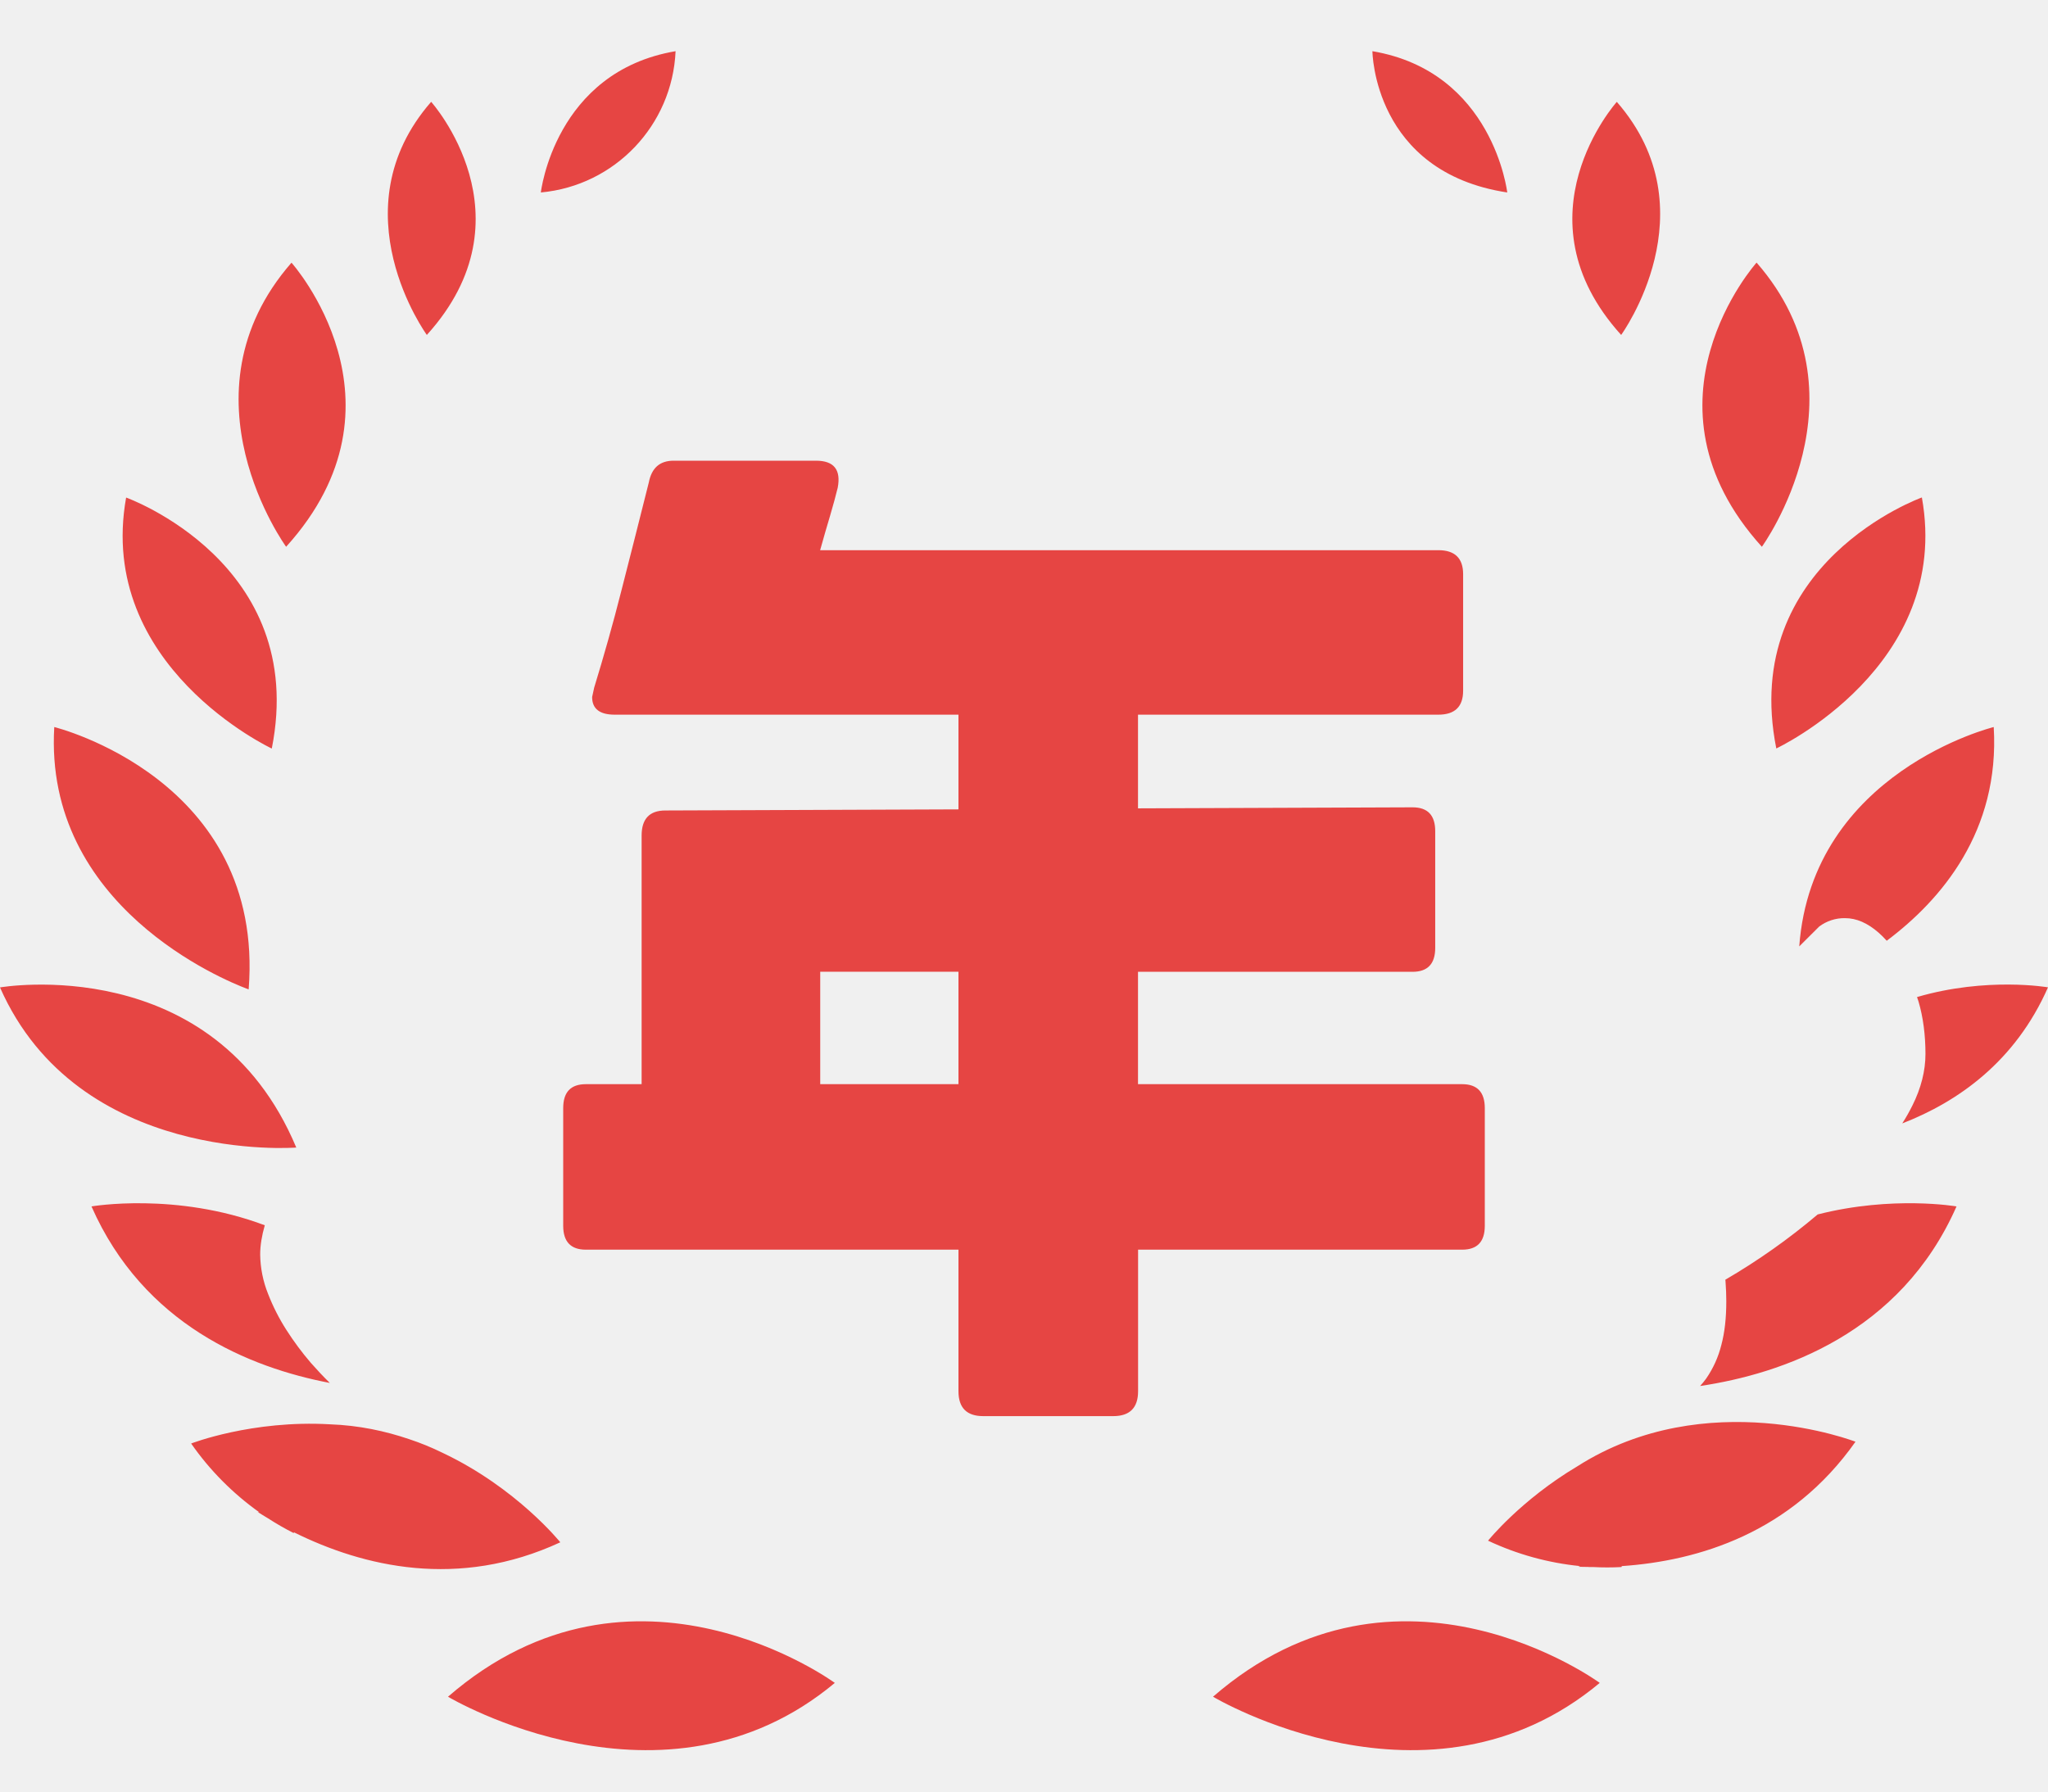
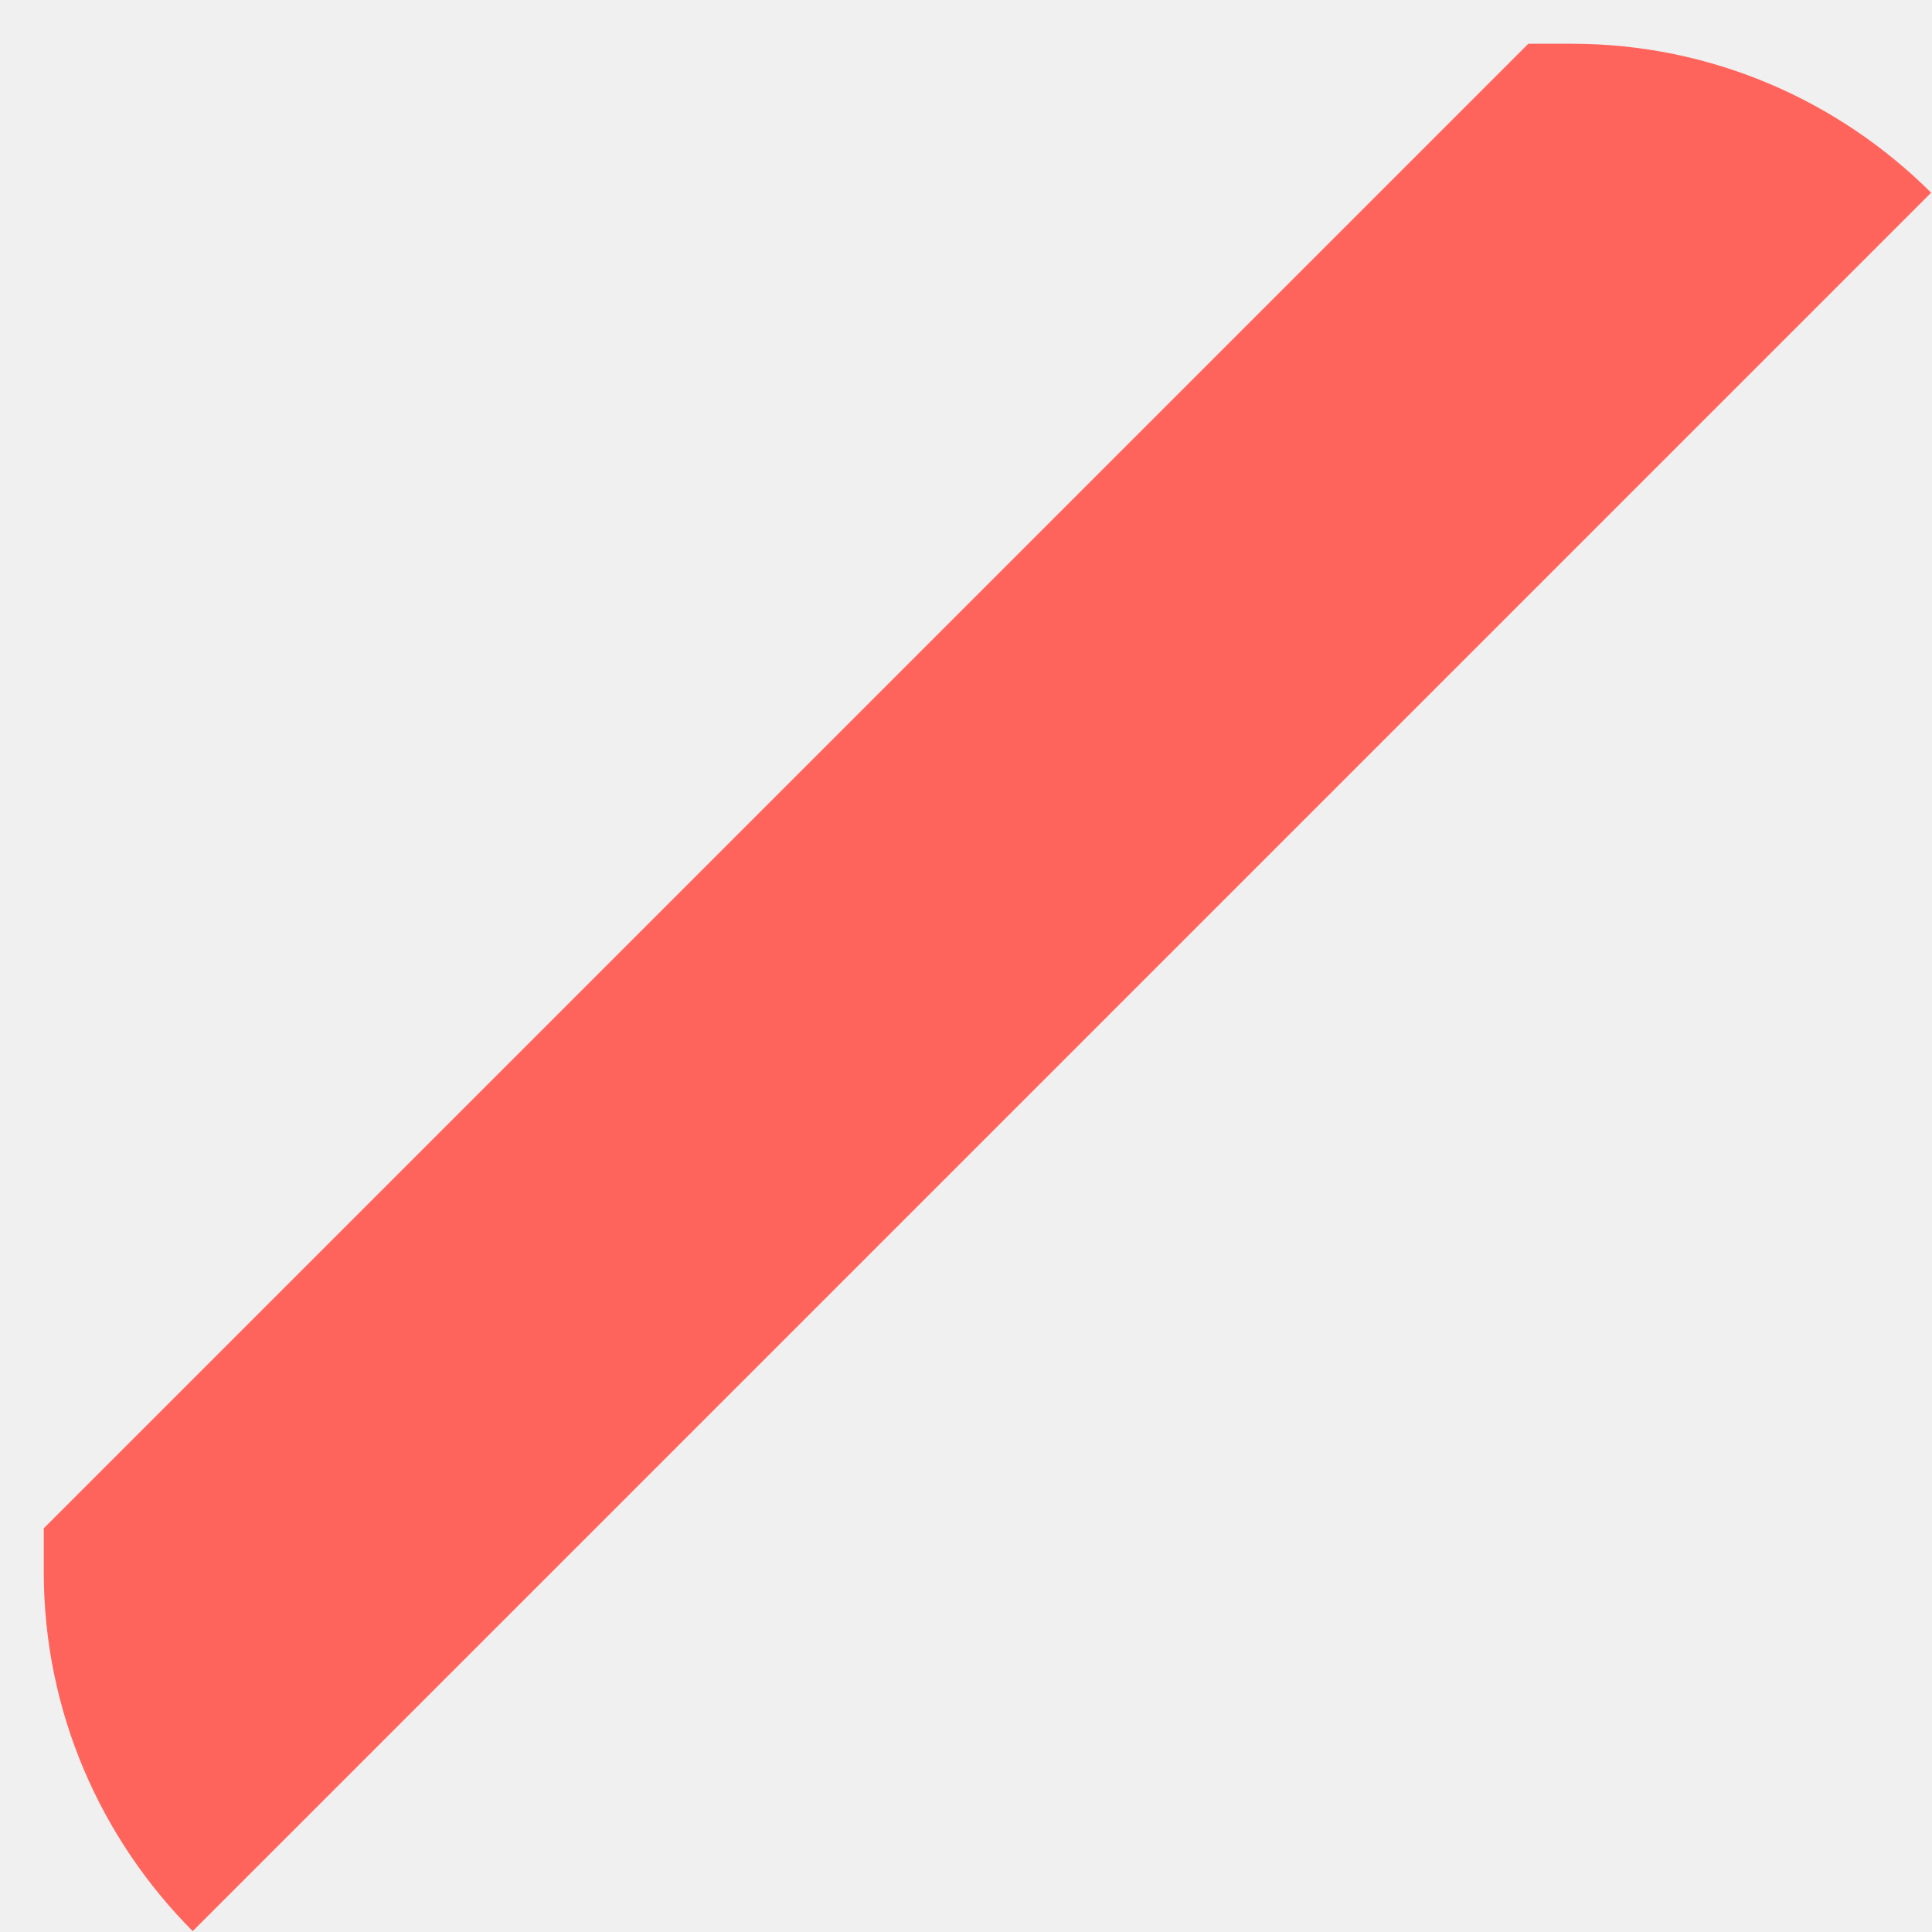
- <svg xmlns="http://www.w3.org/2000/svg" version="1.1" width="24px" height="21px">
+ <svg xmlns="http://www.w3.org/2000/svg" version="1.1" width="20px" height="20px">
  <defs>
    <pattern id="BGPattern" patternUnits="userSpaceOnUse" alignment="0 0" imageRepeat="None" />
-     <mask fill="white" id="Clip913">
-       <path d="M 16.083 0.6  C 16.083 0.6  16.093 2.017  17.663 2.256  C 17.663 2.256  17.5 0.84  16.083 0.6  Z M 22.522 5.831  C 22.522 5.831  20.382 6.596  20.816 8.773  C 20.816 8.773  22.877 7.809  22.522 5.831  Z M 23.364 8.522  C 23.364 8.522  21.236 9.045  21.085 11.093  L 21.319 10.86  C 21.406 10.795  21.512 10.76  21.621 10.762  C 21.755 10.762  21.884 10.818  22.016 10.933  C 22.049 10.962  22.079 10.993  22.11 11.027  C 22.748 10.549  23.437 9.744  23.364 8.522  Z M 20.647 6.409  C 20.647 6.409  21.941 4.631  20.585 3.078  C 20.585 3.078  19.116 4.717  20.647 6.409  Z M 18.998 3.926  C 18.998 3.926  20.059 2.468  18.947 1.194  C 18.947 1.194  17.741 2.538  18.998 3.926  Z M 6.338 2.256  C 7.204 2.177  7.879 1.469  7.917 0.6  C 6.5 0.84  6.338 2.256  6.338 2.256  Z M 24 11.573  C 24 11.573  23.282 11.448  22.465 11.687  C 22.471 11.705  22.477 11.721  22.483 11.74  C 22.537 11.925  22.564 12.132  22.564 12.354  C 22.564 12.55  22.513 12.754  22.411 12.958  C 22.375 13.03  22.336 13.1  22.292 13.168  C 22.944 12.915  23.616 12.445  24 11.573  Z M 18.747 19.726  C 18.747 19.726  16.392 17.998  14.215 19.888  C 14.215 19.888  16.742 21.4  18.747 19.726  Z M 9.783 19.726  C 9.783 19.726  7.428 17.998  5.25 19.888  C 5.25 19.888  7.778 21.4  9.783 19.726  Z M 18.616 18.367  L 18.494 18.365  L 18.519 18.357  C 18.144 18.32  17.778 18.219  17.438 18.059  C 17.438 18.059  17.821 17.582  18.485 17.187  C 20 16.221  21.744 16.899  21.744 16.899  C 20.99 17.97  19.901 18.296  19.005 18.357  L 19.002 18.368  C 18.891 18.374  18.78 18.374  18.67 18.368  L 18.616 18.368  Z M 3.038 17.726  C 2.728 17.505  2.457 17.232  2.24 16.92  C 2.24 16.92  2.954 16.642  3.868 16.695  C 4.203 16.707  4.513 16.773  4.795 16.869  C 4.925 16.912  5.056 16.965  5.186 17.029  C 6.054 17.439  6.566 18.078  6.566 18.078  C 5.369 18.633  4.254 18.362  3.447 17.962  L 3.44 17.969  C 3.337 17.917  3.237 17.859  3.141 17.797  C 3.1 17.772  3.059 17.748  3.019 17.722  L 3.038 17.726  Z M 22.928 14.141  C 22.928 14.141  22.181 14.011  21.301 14.235  C 20.964 14.521  20.601 14.777  20.219 15  L 20.221 15.022  C 20.227 15.103  20.23 15.18  20.23 15.252  C 20.23 15.451  20.211 15.619  20.172 15.765  C 20.137 15.906  20.077 16.039  19.994 16.159  C 19.972 16.189  19.948 16.219  19.923 16.246  C 20.875 16.104  22.27 15.635  22.928 14.141  Z M 3.865 16.21  C 3.787 16.134  3.715 16.056  3.644 15.976  C 3.538 15.853  3.442 15.723  3.355 15.587  C 3.27 15.454  3.198 15.312  3.141 15.165  C 3.082 15.018  3.051 14.862  3.049 14.704  C 3.049 14.598  3.068 14.484  3.103 14.362  C 2.061 13.969  1.072 14.141  1.072 14.141  C 1.683 15.528  2.926 16.031  3.865 16.21  Z M 5.053 1.193  C 3.94 2.468  5.002 3.926  5.002 3.926  C 6.259 2.538  5.053 1.194  5.053 1.194  Z M 3.472 13.451  C 3.472 13.451  0.916 13.653  0 11.574  C 0 11.574  2.503 11.136  3.472 13.451  Z M 0.636 8.522  C 0.636 8.522  3.108 9.13  2.914 11.597  L 2.89 11.588  C 2.638 11.493  0.51 10.627  0.636 8.521  Z M 3.185 8.774  C 3.185 8.774  1.124 7.81  1.478 5.832  C 1.478 5.832  3.618 6.597  3.185 8.774  Z M 3.353 6.409  C 3.353 6.409  2.059 4.632  3.416 3.079  C 3.416 3.079  4.884 4.718  3.353 6.409  Z M 17.4 12.989  L 17.4 14.368  C 17.4 14.555  17.312 14.648  17.134 14.648  L 13.337 14.648  L 13.337 16.307  C 13.337 16.502  13.239 16.599  13.046 16.599  L 11.522 16.599  C 11.329 16.599  11.232 16.502  11.232 16.307  L 11.232 14.648  L 6.866 14.648  C 6.688 14.648  6.6 14.554  6.6 14.368  L 6.6 12.989  C 6.6 12.801  6.688 12.708  6.866 12.708  L 7.519 12.708  L 7.519 9.793  C 7.519 9.598  7.612 9.5  7.797 9.5  L 11.232 9.487  L 11.232 8.377  L 7.204 8.377  C 7.027 8.377  6.939 8.308  6.939 8.17  L 6.963 8.06  C 7.075 7.694  7.183 7.314  7.283 6.919  C 7.384 6.525  7.491 6.103  7.603 5.656  C 7.636 5.485  7.732 5.4  7.894 5.4  L 9.563 5.4  C 9.773 5.4  9.857 5.506  9.817 5.717  C 9.793 5.815  9.763 5.925  9.727 6.047  C 9.69 6.169  9.652 6.303  9.611 6.449  L 16.856 6.449  C 17.049 6.449  17.146 6.543  17.146 6.73  L 17.146 8.096  C 17.146 8.284  17.049 8.377  16.855 8.377  L 13.336 8.377  L 13.336 9.475  L 16.554 9.463  C 16.731 9.463  16.819 9.556  16.819 9.743  L 16.819 11.11  C 16.819 11.297  16.731 11.391  16.553 11.391  L 13.336 11.391  L 13.336 12.708  L 17.134 12.708  C 17.311 12.708  17.4 12.801  17.4 12.989  Z M 11.232 11.39  L 9.612 11.39  L 9.612 12.708  L 11.232 12.708  L 11.232 11.391  Z " fill-rule="evenodd" />
+     <mask fill="white" id="Clip1955">
+       <path d="M 1.995 19.991  L 19.991 1.995  C 19.037 1.044  17.72 0.453  16.273 0.453  L 15.821 0.453  L 0.453 15.821  L 0.453 16.273  C 0.453 17.72  1.044 19.037  1.995 19.991  Z " fill-rule="evenodd" />
    </mask>
  </defs>
-   <g transform="matrix(1 0 0 1 -91 -1205 )">
-     <path d="M 16.083 0.6  C 16.083 0.6  16.093 2.017  17.663 2.256  C 17.663 2.256  17.5 0.84  16.083 0.6  Z M 22.522 5.831  C 22.522 5.831  20.382 6.596  20.816 8.773  C 20.816 8.773  22.877 7.809  22.522 5.831  Z M 23.364 8.522  C 23.364 8.522  21.236 9.045  21.085 11.093  L 21.319 10.86  C 21.406 10.795  21.512 10.76  21.621 10.762  C 21.755 10.762  21.884 10.818  22.016 10.933  C 22.049 10.962  22.079 10.993  22.11 11.027  C 22.748 10.549  23.437 9.744  23.364 8.522  Z M 20.647 6.409  C 20.647 6.409  21.941 4.631  20.585 3.078  C 20.585 3.078  19.116 4.717  20.647 6.409  Z M 18.998 3.926  C 18.998 3.926  20.059 2.468  18.947 1.194  C 18.947 1.194  17.741 2.538  18.998 3.926  Z M 6.338 2.256  C 7.204 2.177  7.879 1.469  7.917 0.6  C 6.5 0.84  6.338 2.256  6.338 2.256  Z M 24 11.573  C 24 11.573  23.282 11.448  22.465 11.687  C 22.471 11.705  22.477 11.721  22.483 11.74  C 22.537 11.925  22.564 12.132  22.564 12.354  C 22.564 12.55  22.513 12.754  22.411 12.958  C 22.375 13.03  22.336 13.1  22.292 13.168  C 22.944 12.915  23.616 12.445  24 11.573  Z M 18.747 19.726  C 18.747 19.726  16.392 17.998  14.215 19.888  C 14.215 19.888  16.742 21.4  18.747 19.726  Z M 9.783 19.726  C 9.783 19.726  7.428 17.998  5.25 19.888  C 5.25 19.888  7.778 21.4  9.783 19.726  Z M 18.616 18.367  L 18.494 18.365  L 18.519 18.357  C 18.144 18.32  17.778 18.219  17.438 18.059  C 17.438 18.059  17.821 17.582  18.485 17.187  C 20 16.221  21.744 16.899  21.744 16.899  C 20.99 17.97  19.901 18.296  19.005 18.357  L 19.002 18.368  C 18.891 18.374  18.78 18.374  18.67 18.368  L 18.616 18.368  Z M 3.038 17.726  C 2.728 17.505  2.457 17.232  2.24 16.92  C 2.24 16.92  2.954 16.642  3.868 16.695  C 4.203 16.707  4.513 16.773  4.795 16.869  C 4.925 16.912  5.056 16.965  5.186 17.029  C 6.054 17.439  6.566 18.078  6.566 18.078  C 5.369 18.633  4.254 18.362  3.447 17.962  L 3.44 17.969  C 3.337 17.917  3.237 17.859  3.141 17.797  C 3.1 17.772  3.059 17.748  3.019 17.722  L 3.038 17.726  Z M 22.928 14.141  C 22.928 14.141  22.181 14.011  21.301 14.235  C 20.964 14.521  20.601 14.777  20.219 15  L 20.221 15.022  C 20.227 15.103  20.23 15.18  20.23 15.252  C 20.23 15.451  20.211 15.619  20.172 15.765  C 20.137 15.906  20.077 16.039  19.994 16.159  C 19.972 16.189  19.948 16.219  19.923 16.246  C 20.875 16.104  22.27 15.635  22.928 14.141  Z M 3.865 16.21  C 3.787 16.134  3.715 16.056  3.644 15.976  C 3.538 15.853  3.442 15.723  3.355 15.587  C 3.27 15.454  3.198 15.312  3.141 15.165  C 3.082 15.018  3.051 14.862  3.049 14.704  C 3.049 14.598  3.068 14.484  3.103 14.362  C 2.061 13.969  1.072 14.141  1.072 14.141  C 1.683 15.528  2.926 16.031  3.865 16.21  Z M 5.053 1.193  C 3.94 2.468  5.002 3.926  5.002 3.926  C 6.259 2.538  5.053 1.194  5.053 1.194  Z M 3.472 13.451  C 3.472 13.451  0.916 13.653  0 11.574  C 0 11.574  2.503 11.136  3.472 13.451  Z M 0.636 8.522  C 0.636 8.522  3.108 9.13  2.914 11.597  L 2.89 11.588  C 2.638 11.493  0.51 10.627  0.636 8.521  Z M 3.185 8.774  C 3.185 8.774  1.124 7.81  1.478 5.832  C 1.478 5.832  3.618 6.597  3.185 8.774  Z M 3.353 6.409  C 3.353 6.409  2.059 4.632  3.416 3.079  C 3.416 3.079  4.884 4.718  3.353 6.409  Z M 17.4 12.989  L 17.4 14.368  C 17.4 14.555  17.312 14.648  17.134 14.648  L 13.337 14.648  L 13.337 16.307  C 13.337 16.502  13.239 16.599  13.046 16.599  L 11.522 16.599  C 11.329 16.599  11.232 16.502  11.232 16.307  L 11.232 14.648  L 6.866 14.648  C 6.688 14.648  6.6 14.554  6.6 14.368  L 6.6 12.989  C 6.6 12.801  6.688 12.708  6.866 12.708  L 7.519 12.708  L 7.519 9.793  C 7.519 9.598  7.612 9.5  7.797 9.5  L 11.232 9.487  L 11.232 8.377  L 7.204 8.377  C 7.027 8.377  6.939 8.308  6.939 8.17  L 6.963 8.06  C 7.075 7.694  7.183 7.314  7.283 6.919  C 7.384 6.525  7.491 6.103  7.603 5.656  C 7.636 5.485  7.732 5.4  7.894 5.4  L 9.563 5.4  C 9.773 5.4  9.857 5.506  9.817 5.717  C 9.793 5.815  9.763 5.925  9.727 6.047  C 9.69 6.169  9.652 6.303  9.611 6.449  L 16.856 6.449  C 17.049 6.449  17.146 6.543  17.146 6.73  L 17.146 8.096  C 17.146 8.284  17.049 8.377  16.855 8.377  L 13.336 8.377  L 13.336 9.475  L 16.554 9.463  C 16.731 9.463  16.819 9.556  16.819 9.743  L 16.819 11.11  C 16.819 11.297  16.731 11.391  16.553 11.391  L 13.336 11.391  L 13.336 12.708  L 17.134 12.708  C 17.311 12.708  17.4 12.801  17.4 12.989  Z M 11.232 11.39  L 9.612 11.39  L 9.612 12.708  L 11.232 12.708  L 11.232 11.391  Z " fill-rule="nonzero" fill="rgba(230, 69, 67, 1)" stroke="none" transform="matrix(1 0 0 1 91 1205 )" class="fill" />
-     <path d="M 16.083 0.6  C 16.083 0.6  16.093 2.017  17.663 2.256  C 17.663 2.256  17.5 0.84  16.083 0.6  Z " stroke-width="0" stroke-dasharray="0" stroke="rgba(255, 255, 255, 0)" fill="none" transform="matrix(1 0 0 1 91 1205 )" class="stroke" mask="url(#Clip913)" />
-     <path d="M 22.522 5.831  C 22.522 5.831  20.382 6.596  20.816 8.773  C 20.816 8.773  22.877 7.809  22.522 5.831  Z " stroke-width="0" stroke-dasharray="0" stroke="rgba(255, 255, 255, 0)" fill="none" transform="matrix(1 0 0 1 91 1205 )" class="stroke" mask="url(#Clip913)" />
-     <path d="M 23.364 8.522  C 23.364 8.522  21.236 9.045  21.085 11.093  L 21.319 10.86  C 21.406 10.795  21.512 10.76  21.621 10.762  C 21.755 10.762  21.884 10.818  22.016 10.933  C 22.049 10.962  22.079 10.993  22.11 11.027  C 22.748 10.549  23.437 9.744  23.364 8.522  Z " stroke-width="0" stroke-dasharray="0" stroke="rgba(255, 255, 255, 0)" fill="none" transform="matrix(1 0 0 1 91 1205 )" class="stroke" mask="url(#Clip913)" />
-     <path d="M 20.647 6.409  C 20.647 6.409  21.941 4.631  20.585 3.078  C 20.585 3.078  19.116 4.717  20.647 6.409  Z " stroke-width="0" stroke-dasharray="0" stroke="rgba(255, 255, 255, 0)" fill="none" transform="matrix(1 0 0 1 91 1205 )" class="stroke" mask="url(#Clip913)" />
-     <path d="M 18.998 3.926  C 18.998 3.926  20.059 2.468  18.947 1.194  C 18.947 1.194  17.741 2.538  18.998 3.926  Z " stroke-width="0" stroke-dasharray="0" stroke="rgba(255, 255, 255, 0)" fill="none" transform="matrix(1 0 0 1 91 1205 )" class="stroke" mask="url(#Clip913)" />
-     <path d="M 6.338 2.256  C 7.204 2.177  7.879 1.469  7.917 0.6  C 6.5 0.84  6.338 2.256  6.338 2.256  Z " stroke-width="0" stroke-dasharray="0" stroke="rgba(255, 255, 255, 0)" fill="none" transform="matrix(1 0 0 1 91 1205 )" class="stroke" mask="url(#Clip913)" />
-     <path d="M 24 11.573  C 24 11.573  23.282 11.448  22.465 11.687  C 22.471 11.705  22.477 11.721  22.483 11.74  C 22.537 11.925  22.564 12.132  22.564 12.354  C 22.564 12.55  22.513 12.754  22.411 12.958  C 22.375 13.03  22.336 13.1  22.292 13.168  C 22.944 12.915  23.616 12.445  24 11.573  Z " stroke-width="0" stroke-dasharray="0" stroke="rgba(255, 255, 255, 0)" fill="none" transform="matrix(1 0 0 1 91 1205 )" class="stroke" mask="url(#Clip913)" />
-     <path d="M 18.747 19.726  C 18.747 19.726  16.392 17.998  14.215 19.888  C 14.215 19.888  16.742 21.4  18.747 19.726  Z " stroke-width="0" stroke-dasharray="0" stroke="rgba(255, 255, 255, 0)" fill="none" transform="matrix(1 0 0 1 91 1205 )" class="stroke" mask="url(#Clip913)" />
-     <path d="M 9.783 19.726  C 9.783 19.726  7.428 17.998  5.25 19.888  C 5.25 19.888  7.778 21.4  9.783 19.726  Z " stroke-width="0" stroke-dasharray="0" stroke="rgba(255, 255, 255, 0)" fill="none" transform="matrix(1 0 0 1 91 1205 )" class="stroke" mask="url(#Clip913)" />
-     <path d="M 18.616 18.367  L 18.494 18.365  L 18.519 18.357  C 18.144 18.32  17.778 18.219  17.438 18.059  C 17.438 18.059  17.821 17.582  18.485 17.187  C 20 16.221  21.744 16.899  21.744 16.899  C 20.99 17.97  19.901 18.296  19.005 18.357  L 19.002 18.368  C 18.891 18.374  18.78 18.374  18.67 18.368  L 18.616 18.368  Z " stroke-width="0" stroke-dasharray="0" stroke="rgba(255, 255, 255, 0)" fill="none" transform="matrix(1 0 0 1 91 1205 )" class="stroke" mask="url(#Clip913)" />
-     <path d="M 3.038 17.726  C 2.728 17.505  2.457 17.232  2.24 16.92  C 2.24 16.92  2.954 16.642  3.868 16.695  C 4.203 16.707  4.513 16.773  4.795 16.869  C 4.925 16.912  5.056 16.965  5.186 17.029  C 6.054 17.439  6.566 18.078  6.566 18.078  C 5.369 18.633  4.254 18.362  3.447 17.962  L 3.44 17.969  C 3.337 17.917  3.237 17.859  3.141 17.797  C 3.1 17.772  3.059 17.748  3.019 17.722  L 3.038 17.726  Z " stroke-width="0" stroke-dasharray="0" stroke="rgba(255, 255, 255, 0)" fill="none" transform="matrix(1 0 0 1 91 1205 )" class="stroke" mask="url(#Clip913)" />
-     <path d="M 22.928 14.141  C 22.928 14.141  22.181 14.011  21.301 14.235  C 20.964 14.521  20.601 14.777  20.219 15  L 20.221 15.022  C 20.227 15.103  20.23 15.18  20.23 15.252  C 20.23 15.451  20.211 15.619  20.172 15.765  C 20.137 15.906  20.077 16.039  19.994 16.159  C 19.972 16.189  19.948 16.219  19.923 16.246  C 20.875 16.104  22.27 15.635  22.928 14.141  Z " stroke-width="0" stroke-dasharray="0" stroke="rgba(255, 255, 255, 0)" fill="none" transform="matrix(1 0 0 1 91 1205 )" class="stroke" mask="url(#Clip913)" />
-     <path d="M 3.865 16.21  C 3.787 16.134  3.715 16.056  3.644 15.976  C 3.538 15.853  3.442 15.723  3.355 15.587  C 3.27 15.454  3.198 15.312  3.141 15.165  C 3.082 15.018  3.051 14.862  3.049 14.704  C 3.049 14.598  3.068 14.484  3.103 14.362  C 2.061 13.969  1.072 14.141  1.072 14.141  C 1.683 15.528  2.926 16.031  3.865 16.21  Z " stroke-width="0" stroke-dasharray="0" stroke="rgba(255, 255, 255, 0)" fill="none" transform="matrix(1 0 0 1 91 1205 )" class="stroke" mask="url(#Clip913)" />
-     <path d="M 5.053 1.193  C 3.94 2.468  5.002 3.926  5.002 3.926  C 6.259 2.538  5.053 1.194  5.053 1.194  Z " stroke-width="0" stroke-dasharray="0" stroke="rgba(255, 255, 255, 0)" fill="none" transform="matrix(1 0 0 1 91 1205 )" class="stroke" mask="url(#Clip913)" />
-     <path d="M 3.472 13.451  C 3.472 13.451  0.916 13.653  0 11.574  C 0 11.574  2.503 11.136  3.472 13.451  Z " stroke-width="0" stroke-dasharray="0" stroke="rgba(255, 255, 255, 0)" fill="none" transform="matrix(1 0 0 1 91 1205 )" class="stroke" mask="url(#Clip913)" />
-     <path d="M 0.636 8.522  C 0.636 8.522  3.108 9.13  2.914 11.597  L 2.89 11.588  C 2.638 11.493  0.51 10.627  0.636 8.521  Z " stroke-width="0" stroke-dasharray="0" stroke="rgba(255, 255, 255, 0)" fill="none" transform="matrix(1 0 0 1 91 1205 )" class="stroke" mask="url(#Clip913)" />
-     <path d="M 3.185 8.774  C 3.185 8.774  1.124 7.81  1.478 5.832  C 1.478 5.832  3.618 6.597  3.185 8.774  Z " stroke-width="0" stroke-dasharray="0" stroke="rgba(255, 255, 255, 0)" fill="none" transform="matrix(1 0 0 1 91 1205 )" class="stroke" mask="url(#Clip913)" />
-     <path d="M 3.353 6.409  C 3.353 6.409  2.059 4.632  3.416 3.079  C 3.416 3.079  4.884 4.718  3.353 6.409  Z " stroke-width="0" stroke-dasharray="0" stroke="rgba(255, 255, 255, 0)" fill="none" transform="matrix(1 0 0 1 91 1205 )" class="stroke" mask="url(#Clip913)" />
-     <path d="M 17.4 12.989  L 17.4 14.368  C 17.4 14.555  17.312 14.648  17.134 14.648  L 13.337 14.648  L 13.337 16.307  C 13.337 16.502  13.239 16.599  13.046 16.599  L 11.522 16.599  C 11.329 16.599  11.232 16.502  11.232 16.307  L 11.232 14.648  L 6.866 14.648  C 6.688 14.648  6.6 14.554  6.6 14.368  L 6.6 12.989  C 6.6 12.801  6.688 12.708  6.866 12.708  L 7.519 12.708  L 7.519 9.793  C 7.519 9.598  7.612 9.5  7.797 9.5  L 11.232 9.487  L 11.232 8.377  L 7.204 8.377  C 7.027 8.377  6.939 8.308  6.939 8.17  L 6.963 8.06  C 7.075 7.694  7.183 7.314  7.283 6.919  C 7.384 6.525  7.491 6.103  7.603 5.656  C 7.636 5.485  7.732 5.4  7.894 5.4  L 9.563 5.4  C 9.773 5.4  9.857 5.506  9.817 5.717  C 9.793 5.815  9.763 5.925  9.727 6.047  C 9.69 6.169  9.652 6.303  9.611 6.449  L 16.856 6.449  C 17.049 6.449  17.146 6.543  17.146 6.73  L 17.146 8.096  C 17.146 8.284  17.049 8.377  16.855 8.377  L 13.336 8.377  L 13.336 9.475  L 16.554 9.463  C 16.731 9.463  16.819 9.556  16.819 9.743  L 16.819 11.11  C 16.819 11.297  16.731 11.391  16.553 11.391  L 13.336 11.391  L 13.336 12.708  L 17.134 12.708  C 17.311 12.708  17.4 12.801  17.4 12.989  Z " stroke-width="0" stroke-dasharray="0" stroke="rgba(255, 255, 255, 0)" fill="none" transform="matrix(1 0 0 1 91 1205 )" class="stroke" mask="url(#Clip913)" />
-     <path d="M 11.232 11.39  L 9.612 11.39  L 9.612 12.708  L 11.232 12.708  L 11.232 11.391  Z " stroke-width="0" stroke-dasharray="0" stroke="rgba(255, 255, 255, 0)" fill="none" transform="matrix(1 0 0 1 91 1205 )" class="stroke" mask="url(#Clip913)" />
+   <g transform="matrix(1 0 0 1 -92 -1343 )">
+     <path d="M 1.995 19.991  L 19.991 1.995  C 19.037 1.044  17.72 0.453  16.273 0.453  L 15.821 0.453  L 0.453 15.821  L 0.453 16.273  C 0.453 17.72  1.044 19.037  1.995 19.991  Z " fill-rule="nonzero" fill="rgba(255, 100, 92, 1)" stroke="none" transform="matrix(1 0 0 1 92 1343 )" class="fill" />
+     <path d="M 1.995 19.991  L 19.991 1.995  C 19.037 1.044  17.72 0.453  16.273 0.453  L 15.821 0.453  L 0.453 15.821  L 0.453 16.273  C 0.453 17.72  1.044 19.037  1.995 19.991  Z " stroke-width="0" stroke-dasharray="0" stroke="rgba(255, 255, 255, 0)" fill="none" transform="matrix(1 0 0 1 92 1343 )" class="stroke" mask="url(#Clip1955)" />
  </g>
</svg>
